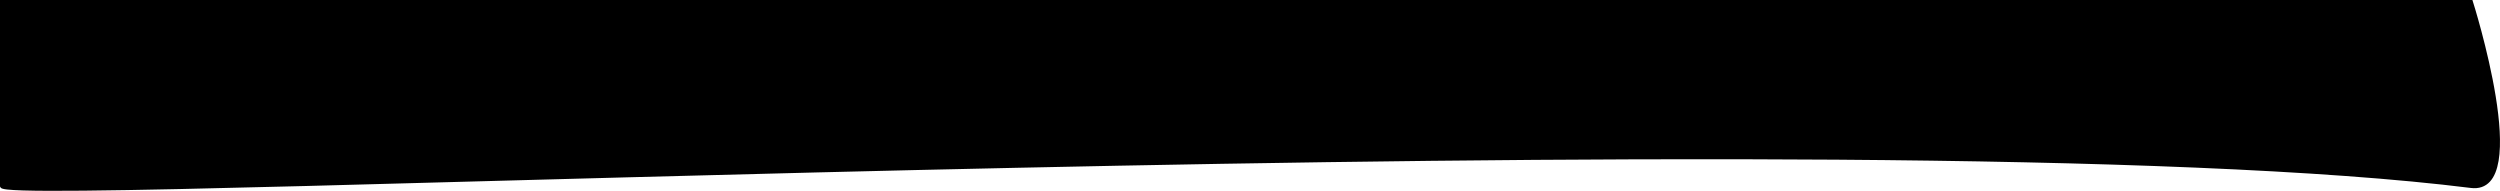
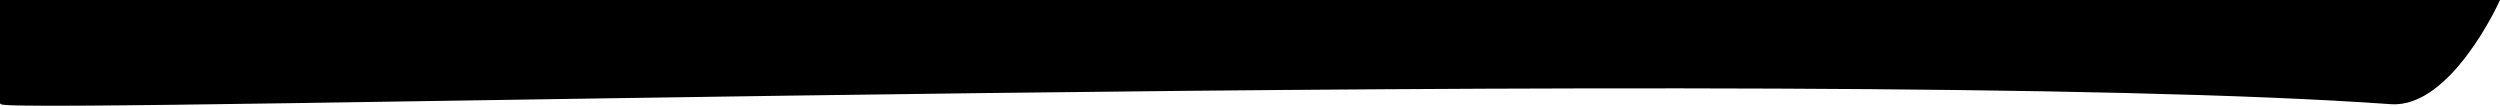
- <svg xmlns="http://www.w3.org/2000/svg" width="179.481mm" height="13.7mm" viewBox="0 0 179.481 13.7" version="1.1" id="svg8">
+ <svg xmlns="http://www.w3.org/2000/svg" width="325.885mm" height="13.786mm" viewBox="0 0 325.885 13.786" version="1.1" id="svg8">
  <defs id="defs2" />
-   <g id="layer1" transform="translate(-10.45104,-5.826041)">
-     <path style="fill:#000000;fill-opacity:1;stroke:#000000;stroke-width:0.265px;stroke-linecap:butt;stroke-linejoin:miter;stroke-opacity:1" d="M 10.583,5.958 V 19.188 c 0,1.436 134.937,-5.292 177.271,0 4.376,0.547 0,-13.229 0,-13.229 z" id="path817" />
+   <g id="layer1" transform="translate(-10.40797,-5.782971)">
+     <path style="fill:#000000;fill-opacity:1;stroke:#000000;stroke-width:0.351px;stroke-linecap:butt;stroke-linejoin:miter;stroke-opacity:1" d="M 10.583,5.958 V 19.188 c 0,1.436 237.104,-5.292 311.49,0 7.689,0.547 13.947,-13.229 13.947,-13.229 z" id="path817" />
    <path style="fill:#000000;fill-opacity:1;stroke:#000000;stroke-width:0.265px;stroke-linecap:butt;stroke-linejoin:miter;stroke-opacity:1" d="m 10.583,35.063 v 92.604 c 5.514,-1.112 44.89,3.145 46.831,-6.879 2.796,-14.441 5.252,-38.1 4.348,-55.262 -0.908,-17.234 -6.602,-23.723 -9.242,-26.759 -5.442,-6.258 -40.044,-2.391 -41.936,-3.704 z" id="path819" />
  </g>
</svg>
